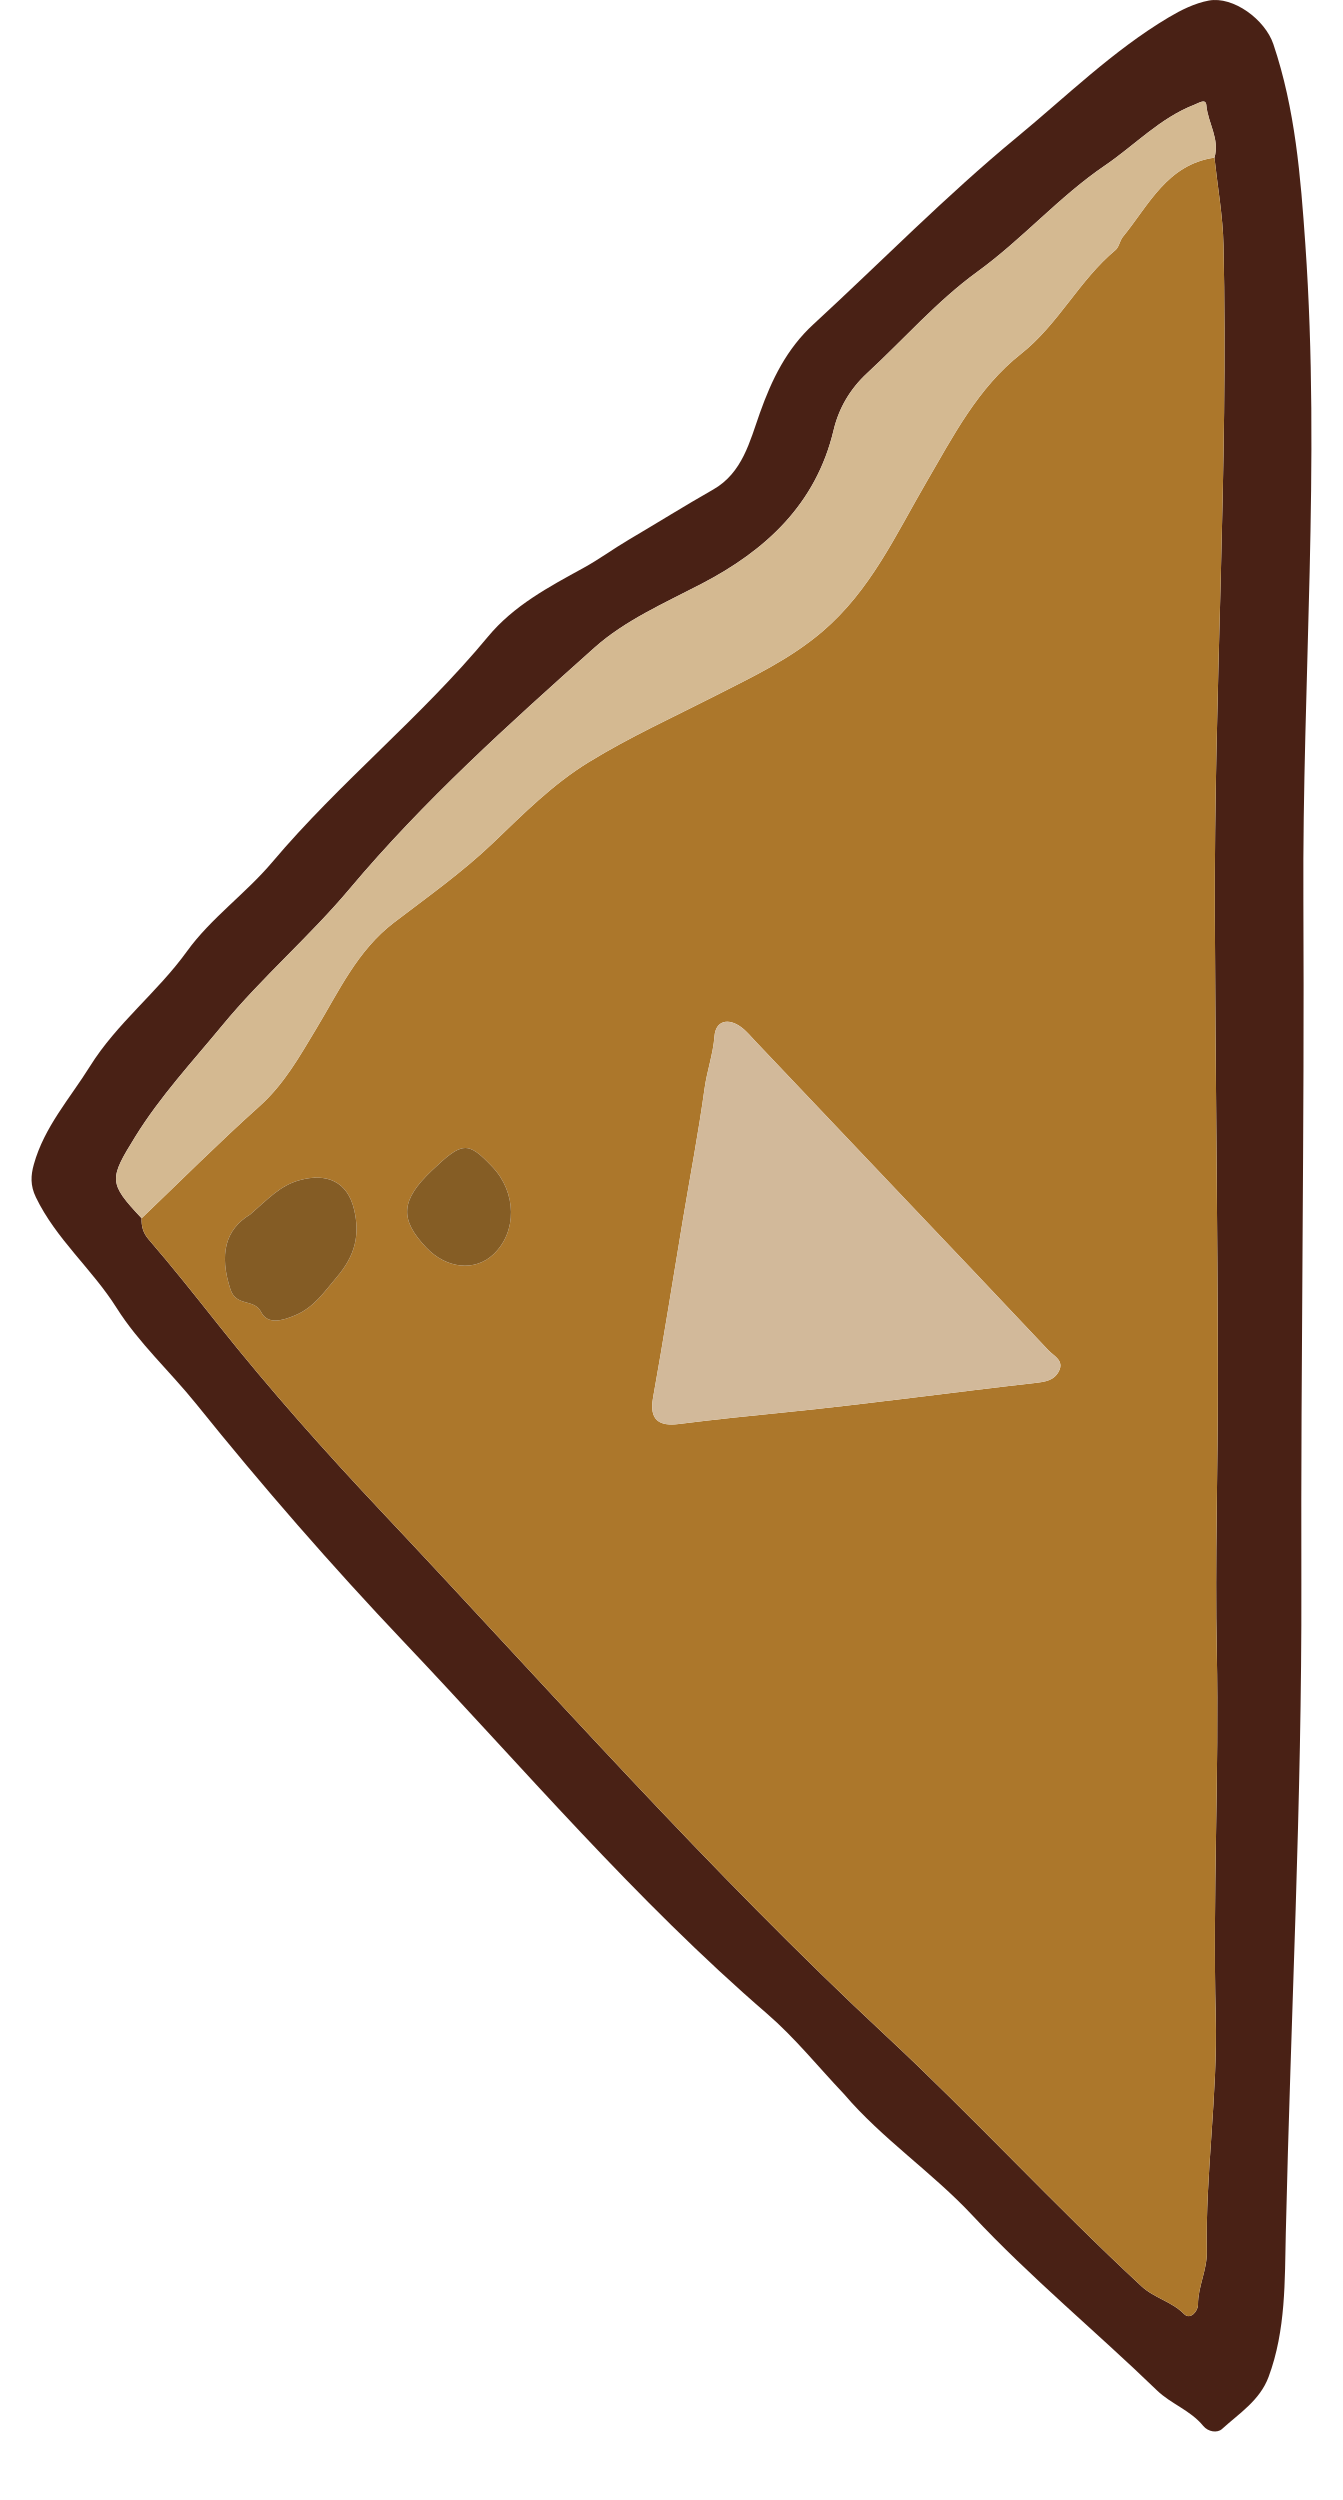
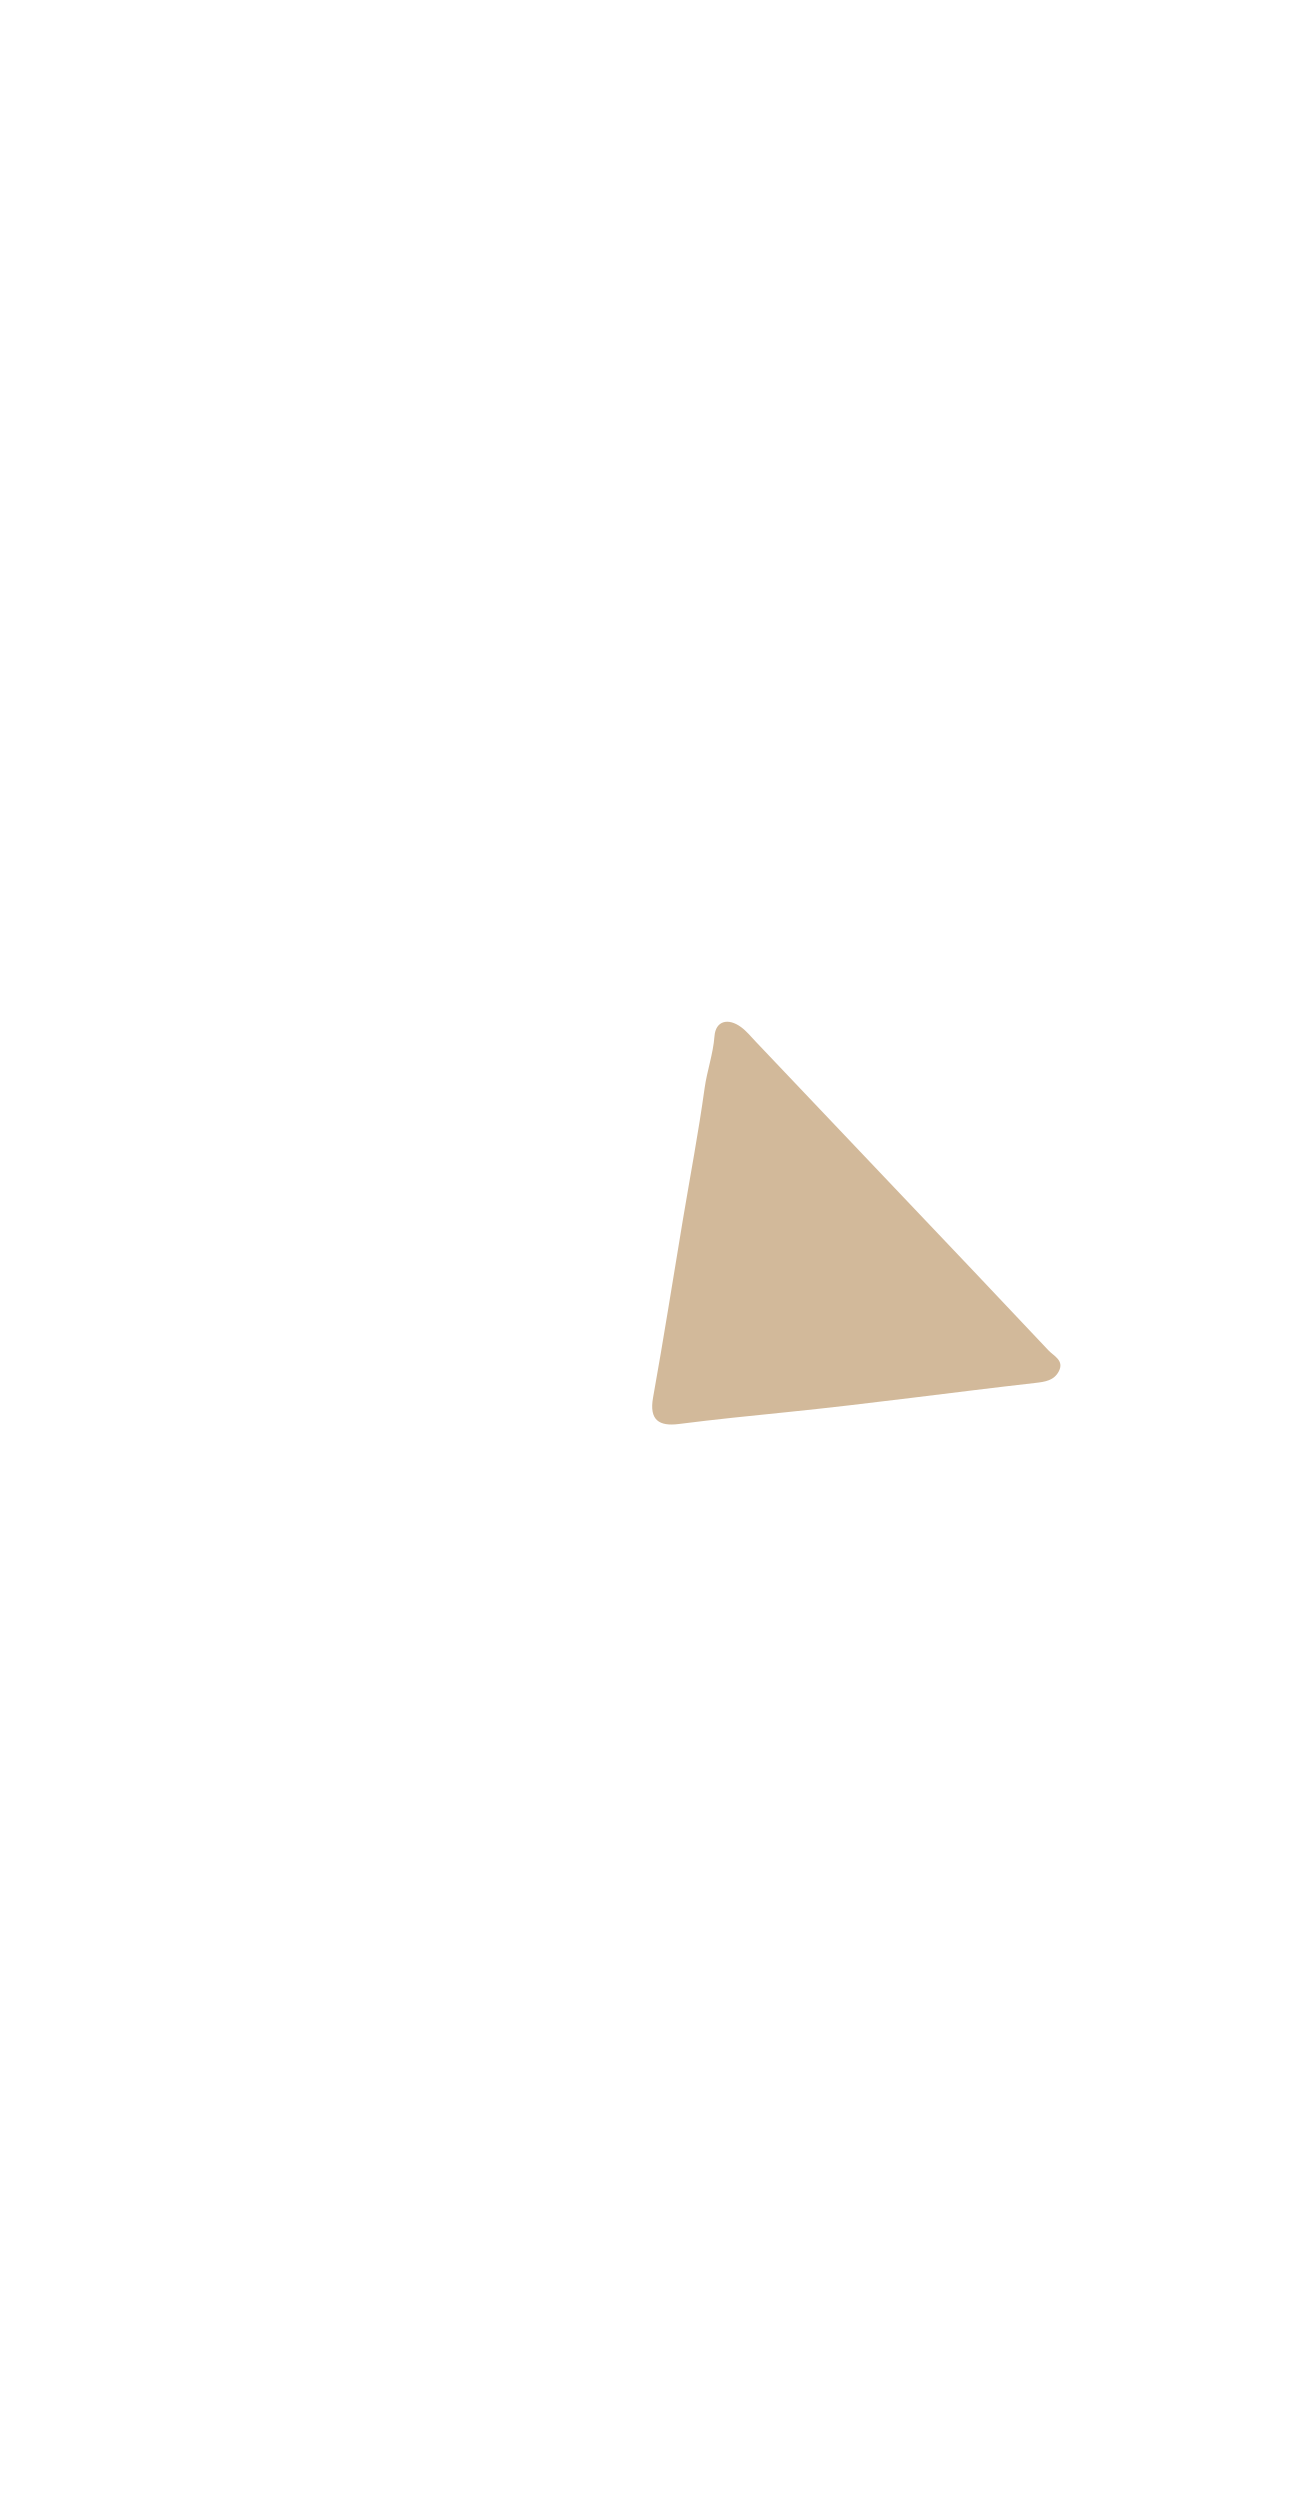
- <svg xmlns="http://www.w3.org/2000/svg" version="1.1" id="Ebene_1" x="0px" y="0px" width="260px" height="484px" viewBox="0 0 260 484" enable-background="new 0 0 260 484" xml:space="preserve">
+ <svg xmlns="http://www.w3.org/2000/svg" version="1.1" id="Ebene_1" x="0px" y="0px" width="252.171px" height="484px" viewBox="0 0 252.171 484" enable-background="new 0 0 252.171 484" xml:space="preserve">
  <g id="tjubBX_1_">
    <g>
-       <path fill="#492115" d="M163.363,405.371c-4.93-5.197-9.461-10.854-14.857-15.512c-25.488-21.996-47.23-47.636-70.302-71.965    c-14.02-14.785-27.442-30.205-40.211-46.08c-5.065-6.3-11.15-11.824-15.427-18.615c-4.736-7.518-11.717-13.305-15.624-21.417    c-1.098-2.277-0.988-4.216-0.388-6.369c2.022-7.246,6.985-12.76,10.854-18.963c5.22-8.373,13.063-14.327,18.778-22.261    c4.615-6.409,11.401-11.207,16.539-17.296c13.013-15.422,28.872-28.081,41.736-43.623c5.001-6.042,11.791-9.639,18.531-13.338    c2.992-1.642,5.764-3.691,8.725-5.436c5.451-3.21,10.83-6.576,16.344-9.713c5.682-3.232,7.101-9.334,9.052-14.831    c2.305-6.492,5.191-12.414,10.352-17.16c13.113-12.068,25.623-24.854,39.347-36.172c9.628-7.94,18.626-16.811,29.446-23.256    c2.4-1.43,5.066-2.753,7.772-3.255c4.728-0.877,10.882,3.664,12.492,8.44c4.237,12.58,5.274,25.605,6.192,38.756    c2.953,42.312-0.604,84.575-0.381,126.859c0.231,44.248-0.512,88.491-0.39,132.733c0.116,41.842-2.054,83.608-3.011,125.412    c-0.211,9.187,0.027,18.83-3.331,27.851c-1.707,4.583-5.681,7.048-9.011,10.087c-0.912,0.835-2.692,0.578-3.645-0.59    c-2.458-3.016-6.271-4.277-8.95-6.87c-11.802-11.421-24.5-21.872-35.75-33.907C180.469,420.557,170.817,414.109,163.363,405.371z     M235.117,30.518c1.07-3.608-1.275-6.711-1.568-10.142c-0.115-1.353-1.36-0.473-2.302-0.108    c-6.679,2.587-11.583,7.869-17.34,11.78c-8.819,5.991-15.952,14.221-24.711,20.578c-7.759,5.63-14.212,13.047-21.308,19.602    c-3.305,3.053-5.494,6.796-6.504,11.052c-3.41,14.357-13.188,23.311-25.545,29.737c-7.187,3.737-14.849,7.098-20.743,12.362    c-16.541,14.776-33.058,29.615-47.422,46.711c-7.72,9.189-16.926,17.076-24.634,26.423c-5.808,7.044-11.998,13.705-16.84,21.525    c-5.114,8.264-5.225,8.967,1.213,15.814c-0.053,1.528,0.263,2.816,1.354,4.082c4.607,5.345,8.998,10.88,13.375,16.398    C52.194,269,63.051,281.181,74.111,292.919c32.122,34.092,63.098,69.284,97.475,101.282c16.842,15.677,32.465,32.723,49.387,48.4    c2.492,2.309,5.847,2.946,8.256,5.383c1.238,1.254,2.705-0.602,2.701-1.77c-0.012-3.529,1.77-6.74,1.707-10.179    c-0.272-15.274,2.121-30.382,1.729-45.753c-0.599-23.465,0.688-46.981,0.205-70.494c-0.362-17.598,0.229-35.205,0.208-52.814    c-0.036-29.946-0.479-59.885-0.586-89.822c-0.154-43.229,2.629-86.445,1.678-129.699    C236.747,41.798,235.725,36.164,235.117,30.518z" />
-       <path fill="#AC772B" d="M235.117,30.518c0.607,5.645,1.63,11.28,1.754,16.936c0.951,43.254-1.833,86.471-1.677,129.698    c0.106,29.938,0.549,59.876,0.585,89.823c0.021,17.607-0.57,35.217-0.208,52.813c0.481,23.514-0.802,47.03-0.205,70.495    c0.392,15.369-2.002,30.478-1.729,45.752c0.062,3.438-1.719,6.648-1.707,10.18c0.004,1.167-1.463,3.021-2.701,1.768    c-2.409-2.436-5.766-3.072-8.256-5.381c-16.922-15.68-32.545-32.726-49.387-48.402c-34.377-31.998-65.353-67.189-97.474-101.281    c-11.06-11.737-21.917-23.919-31.968-36.587c-4.378-5.519-8.769-11.054-13.375-16.398c-1.09-1.266-1.408-2.553-1.353-4.081    c7.584-7.247,15-14.68,22.81-21.674c4.79-4.289,7.761-9.64,10.992-14.996c4.386-7.274,7.972-15.165,15.041-20.567    c6.529-4.989,13.232-9.725,19.227-15.454c5.817-5.56,11.446-11.285,18.522-15.627c7.954-4.881,16.35-8.69,24.596-12.895    c7.135-3.639,14.31-7.003,20.592-12.357c9.36-7.979,14.235-18.778,20.151-28.931c5.229-8.979,9.968-18.256,18.322-24.849    c7.221-5.699,11.264-14.239,18.289-20.097c0.7-0.582,0.82-1.809,1.432-2.555C222.409,39.72,225.938,31.843,235.117,30.518z     M174.141,230.988c-9.277-9.78-18.553-19.562-27.836-29.337c-0.916-0.965-1.771-2.027-2.83-2.806    c-2.487-1.83-4.92-1.243-5.148,1.754c-0.265,3.485-1.449,6.699-1.919,10.104c-1.183,8.552-2.8,17.043-4.222,25.562    c-1.91,11.436-3.699,22.893-5.751,34.301c-0.794,4.412,1.22,5.6,4.981,5.121c6.955-0.885,13.923-1.588,20.896-2.293    c16.055-1.621,32.048-3.839,48.085-5.654c1.966-0.224,3.662-0.465,4.594-2.262c1.087-2.096-0.98-2.953-2.004-4.046    C193.414,251.245,183.771,241.123,174.141,230.988z M48.427,235.131c-4.835,2.898-6.005,7.764-3.82,14.461    c1.139,3.489,4.583,1.736,5.945,4.412c1.257,2.471,4.01,1.729,6.572,0.646c3.722-1.567,5.631-4.537,8.102-7.436    c3.495-4.1,4.507-8.091,3.328-13.054c-1.283-5.401-5.28-7.164-10.64-5.653C54.253,229.542,52.033,231.995,48.427,235.131z     M83.62,226.608c-6.06,5.762-6.325,9.428-1.078,14.937c3.907,4.102,9.392,4.659,12.96,1.318c4.642-4.343,4.551-11.993-0.203-16.98    C90.552,220.902,89.556,220.963,83.62,226.608z" />
-       <path fill="#D4B991" d="M235.117,30.518c-9.178,1.325-12.708,9.202-17.729,15.332c-0.61,0.746-0.732,1.973-1.433,2.557    c-7.022,5.856-11.065,14.396-18.288,20.096c-8.354,6.592-13.092,15.868-18.324,24.85c-5.914,10.151-10.789,20.951-20.149,28.93    c-6.282,5.355-13.457,8.719-20.593,12.358c-8.245,4.205-16.641,8.014-24.595,12.896c-7.076,4.342-12.705,10.067-18.521,15.626    c-5.995,5.729-12.698,10.465-19.228,15.454c-7.068,5.402-10.653,13.292-15.041,20.567c-3.23,5.356-6.202,10.706-10.992,14.996    c-7.81,6.993-15.227,14.425-22.811,21.673c-6.438-6.848-6.329-7.55-1.212-15.813c4.843-7.821,11.032-14.482,16.84-21.525    c7.708-9.348,16.913-17.234,24.634-26.423c14.364-17.096,30.88-31.935,47.422-46.711c5.894-5.265,13.557-8.625,20.743-12.362    c12.357-6.427,22.137-15.381,25.545-29.737c1.011-4.256,3.199-8,6.504-11.052c7.096-6.556,13.549-13.972,21.308-19.603    c8.759-6.356,15.892-14.587,24.711-20.577c5.757-3.911,10.66-9.194,17.34-11.78c0.941-0.365,2.187-1.244,2.302,0.108    C233.842,23.807,236.188,26.911,235.117,30.518z" />
-       <path fill="#D2B99A" d="M174.146,230.984c9.625,10.138,19.268,20.261,28.84,30.45c1.023,1.09,3.091,1.948,2.004,4.045    c-0.934,1.797-2.628,2.037-4.595,2.262c-16.037,1.815-32.03,4.031-48.084,5.654c-6.976,0.704-13.941,1.407-20.896,2.293    c-3.762,0.479-5.775-0.707-4.981-5.121c2.051-11.41,3.841-22.865,5.751-34.3c1.423-8.52,3.041-17.01,4.222-25.562    c0.472-3.405,1.654-6.618,1.919-10.103c0.229-2.996,2.661-3.584,5.148-1.754c1.059,0.778,1.914,1.841,2.83,2.806    C155.588,211.426,164.863,221.208,174.146,230.984z" />
-       <path fill="#845C25" d="M48.427,235.131c3.606-3.136,5.825-5.59,9.487-6.621c5.359-1.51,9.356,0.252,10.64,5.653    c1.179,4.963,0.167,8.954-3.328,13.054c-2.469,2.896-4.378,5.867-8.102,7.436c-2.562,1.08-5.315,1.822-6.573-0.646    c-1.362-2.677-4.807-0.923-5.945-4.412C42.422,242.895,43.592,238.029,48.427,235.131z" />
-       <path fill="#855D25" d="M83.62,226.608c5.937-5.645,6.932-5.706,11.679-0.725c4.754,4.987,4.845,12.637,0.203,16.98    c-3.568,3.341-9.053,2.781-12.96-1.318C77.295,236.036,77.56,232.369,83.62,226.608z" />
+       <path fill="#D2B99A" d="M174.146,230.984c9.625,10.138,19.268,20.261,28.84,30.45c1.022,1.09,3.091,1.948,2.004,4.045    c-0.934,1.797-2.629,2.037-4.596,2.263c-16.037,1.815-32.029,4.03-48.084,5.653c-6.976,0.705-13.94,1.407-20.896,2.293    c-3.762,0.479-5.775-0.707-4.981-5.121c2.051-11.409,3.841-22.864,5.751-34.299c1.422-8.52,3.041-17.01,4.222-25.562    c0.472-3.405,1.653-6.618,1.919-10.103c0.229-2.996,2.66-3.584,5.148-1.754c1.059,0.778,1.914,1.841,2.83,2.806    C155.588,211.426,164.863,221.208,174.146,230.984z" />
+       <path fill="#845C25" d="M44.606,249.596" />
    </g>
  </g>
</svg>
